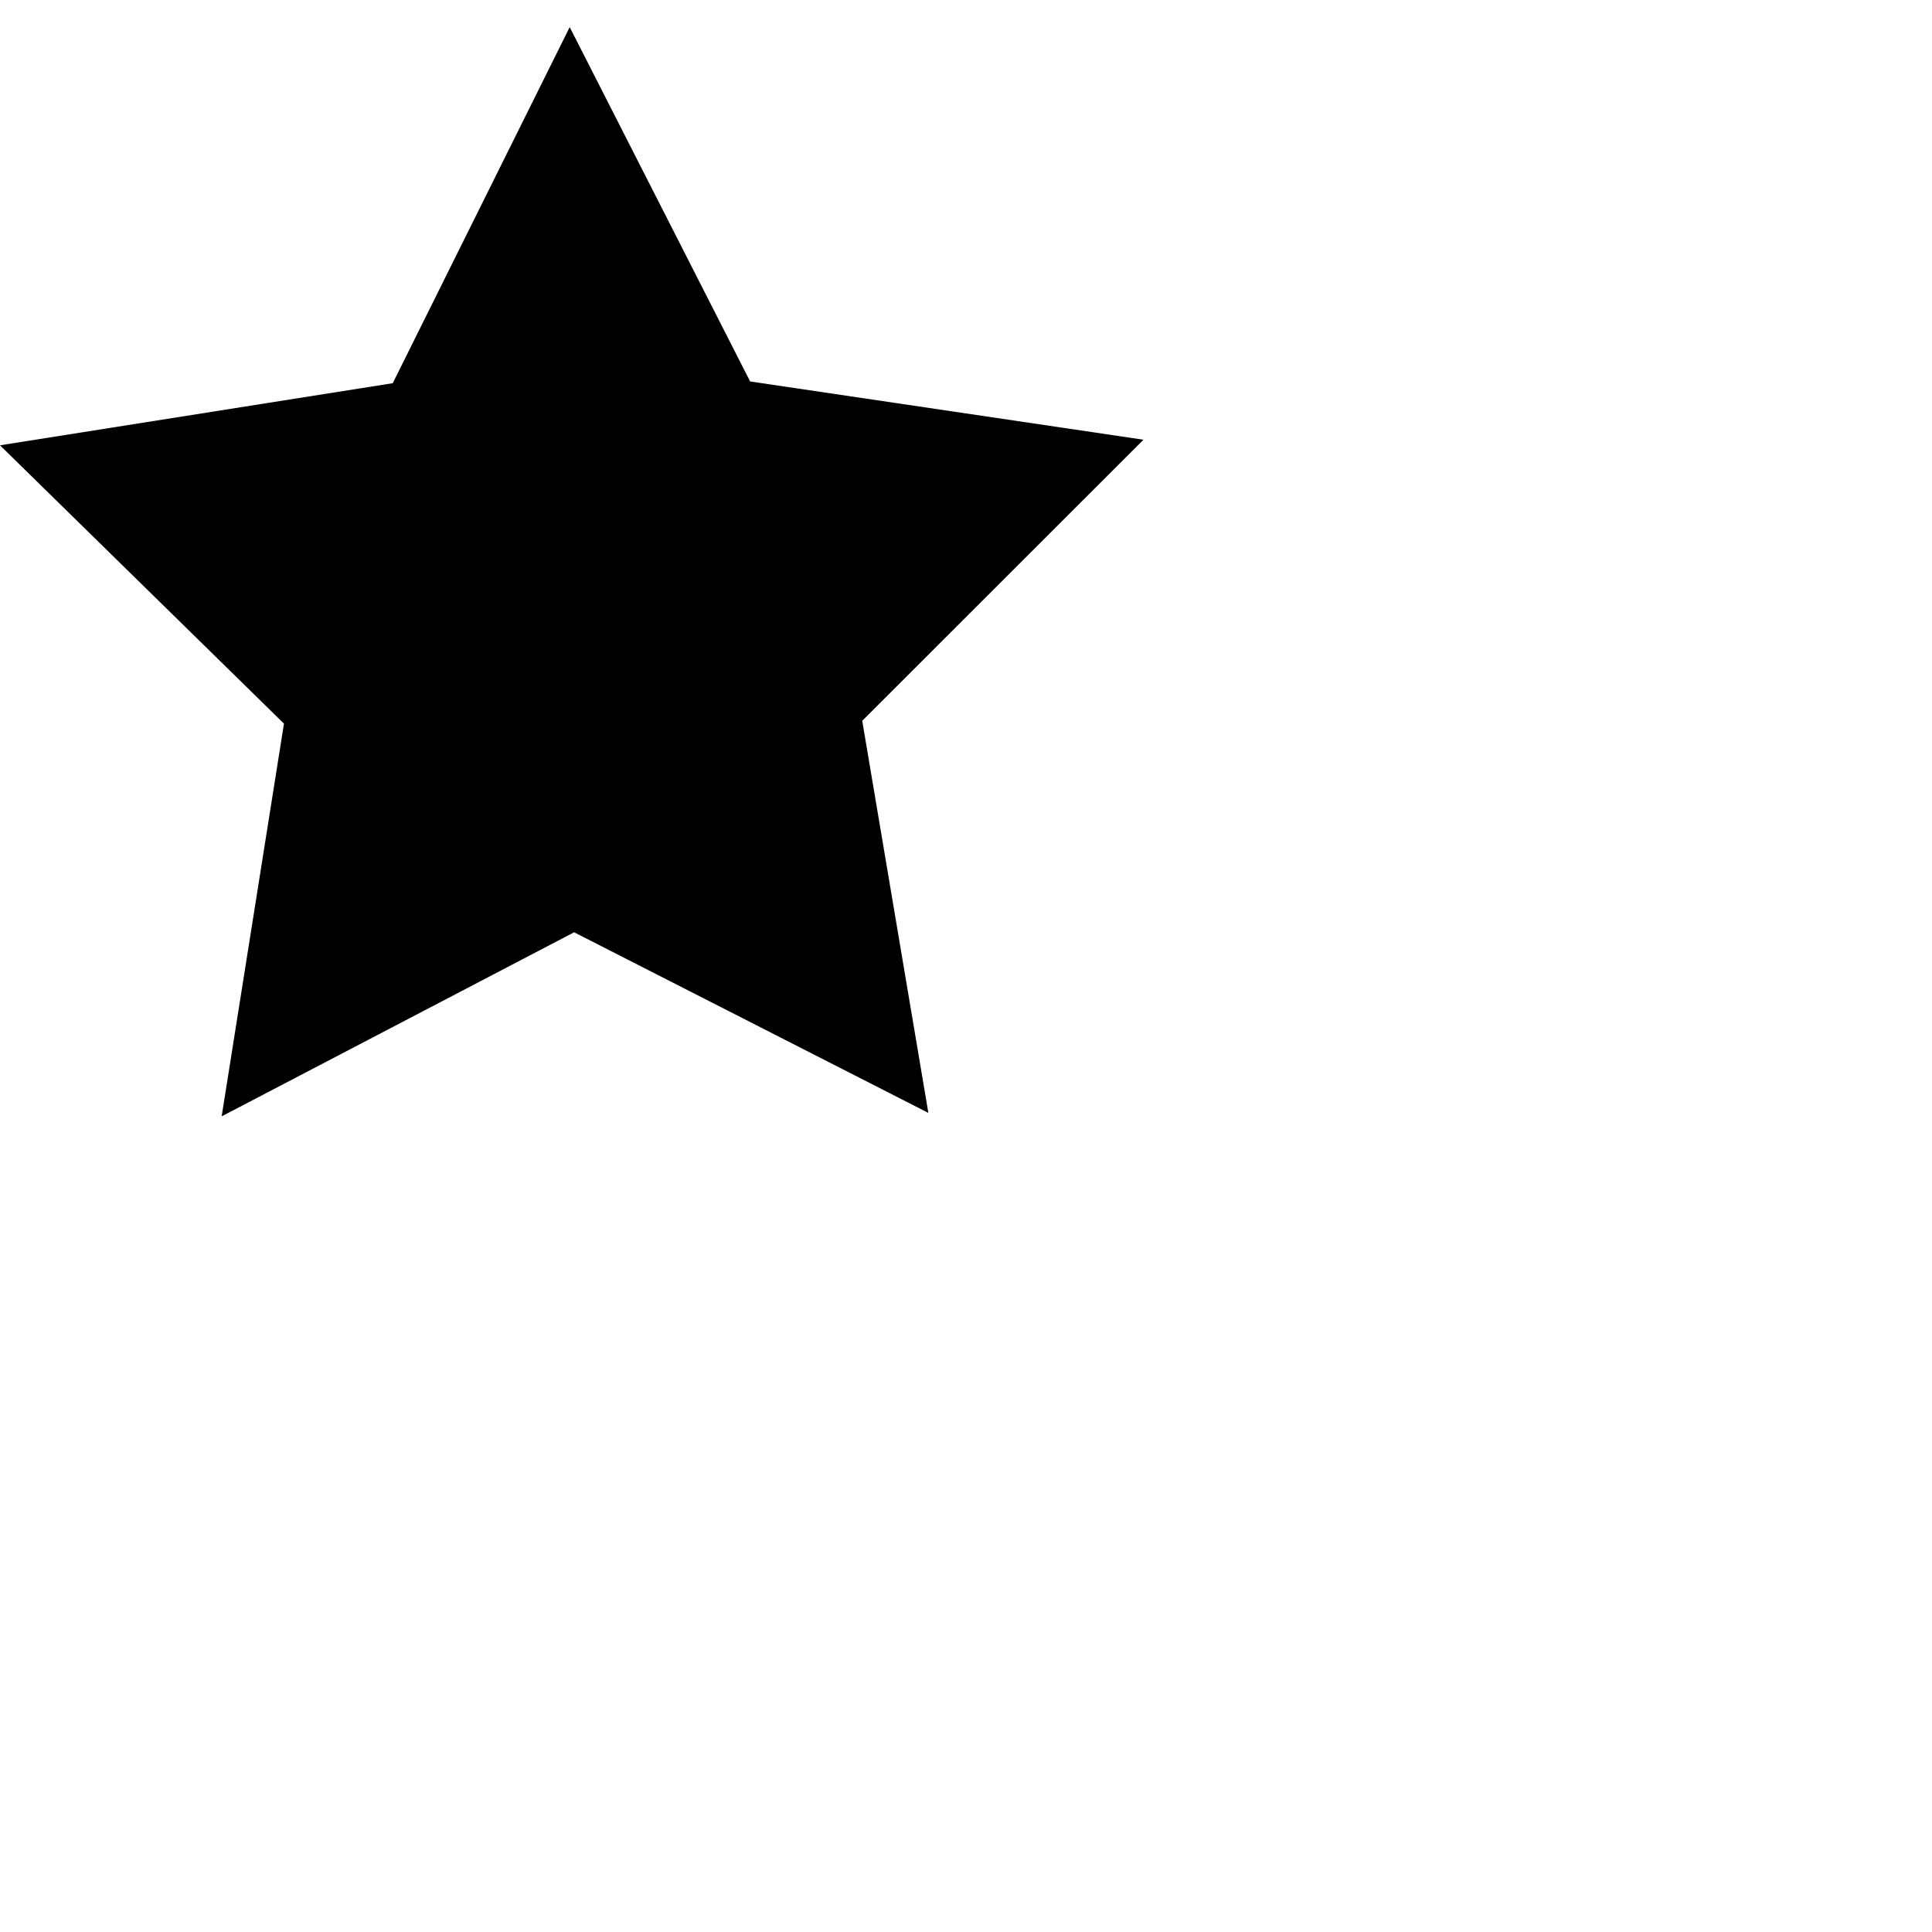
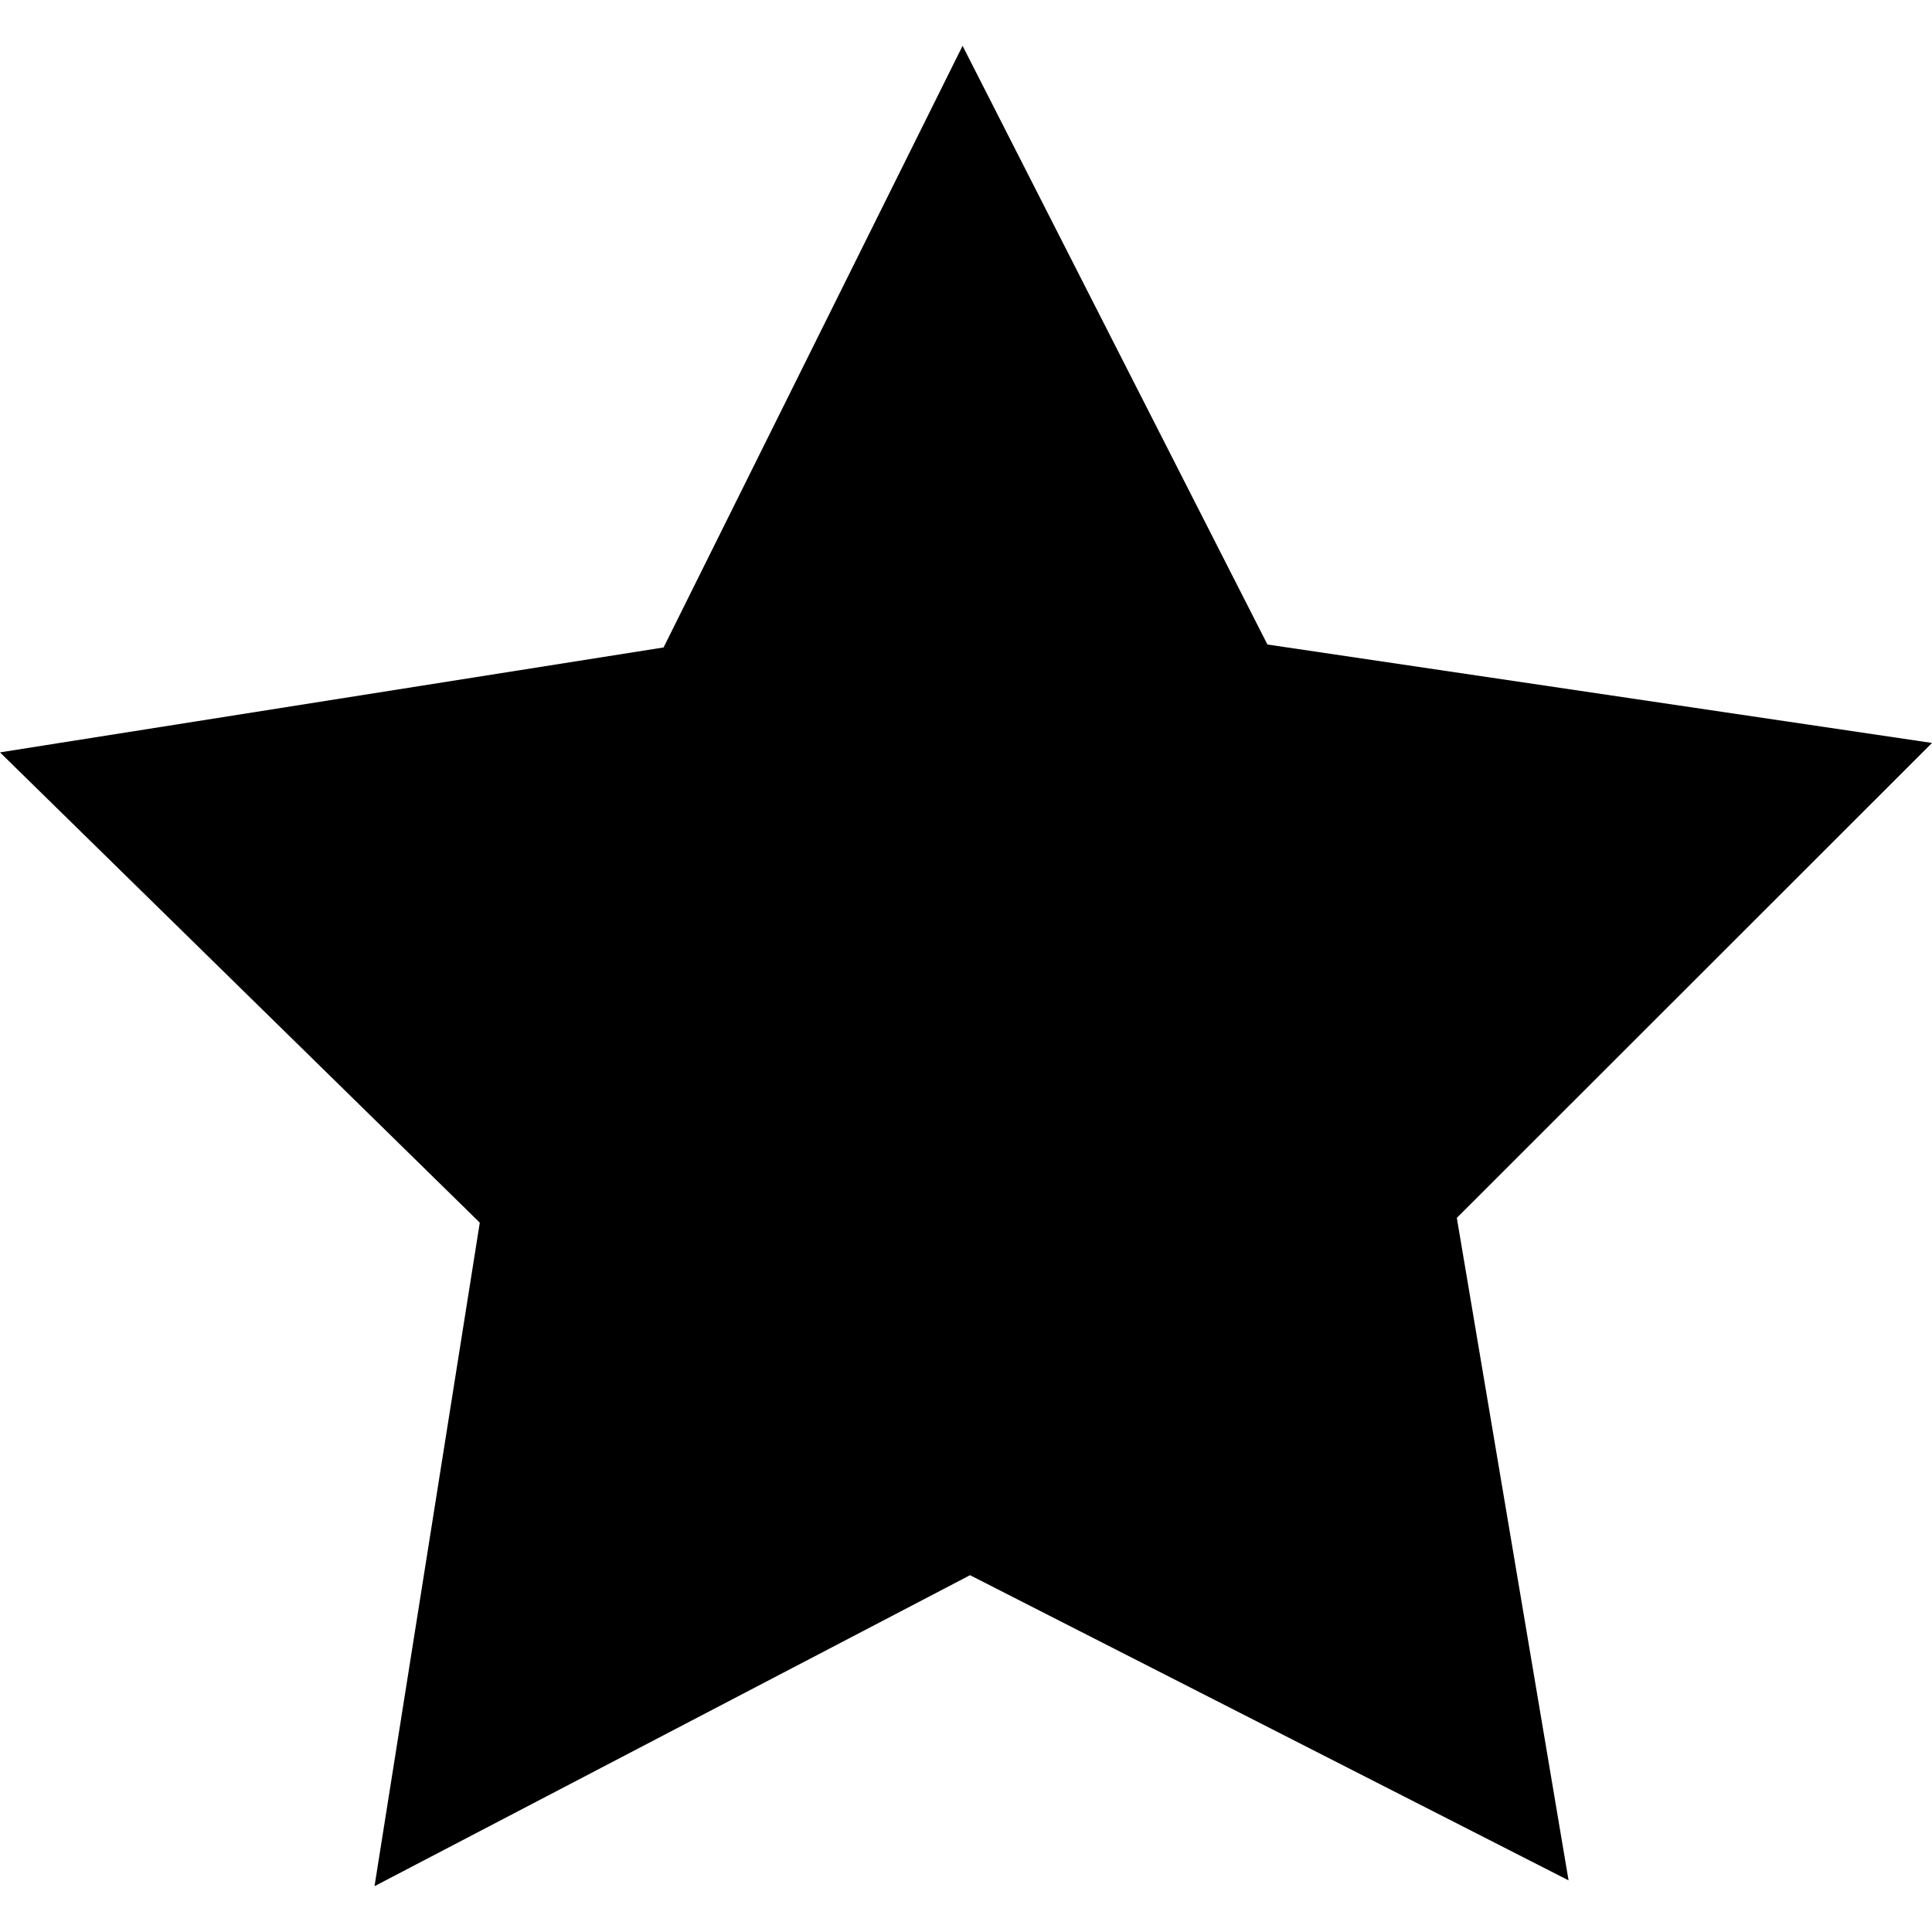
- <svg fill="#000000" height="800px" width="800px" id="Capa_1">
+ <svg xmlns="http://www.w3.org/2000/svg" fill="#000000" height="800px" width="800px" version="1.1" id="Capa_1" viewBox="0 0 473.486 473.486" xml:space="preserve">
  <polygon points="473.486,182.079 310.615,157.952 235.904,11.23 162.628,158.675 0,184.389 117.584,299.641 91.786,462.257   237.732,386.042 384.416,460.829 357.032,298.473 " />
</svg>
